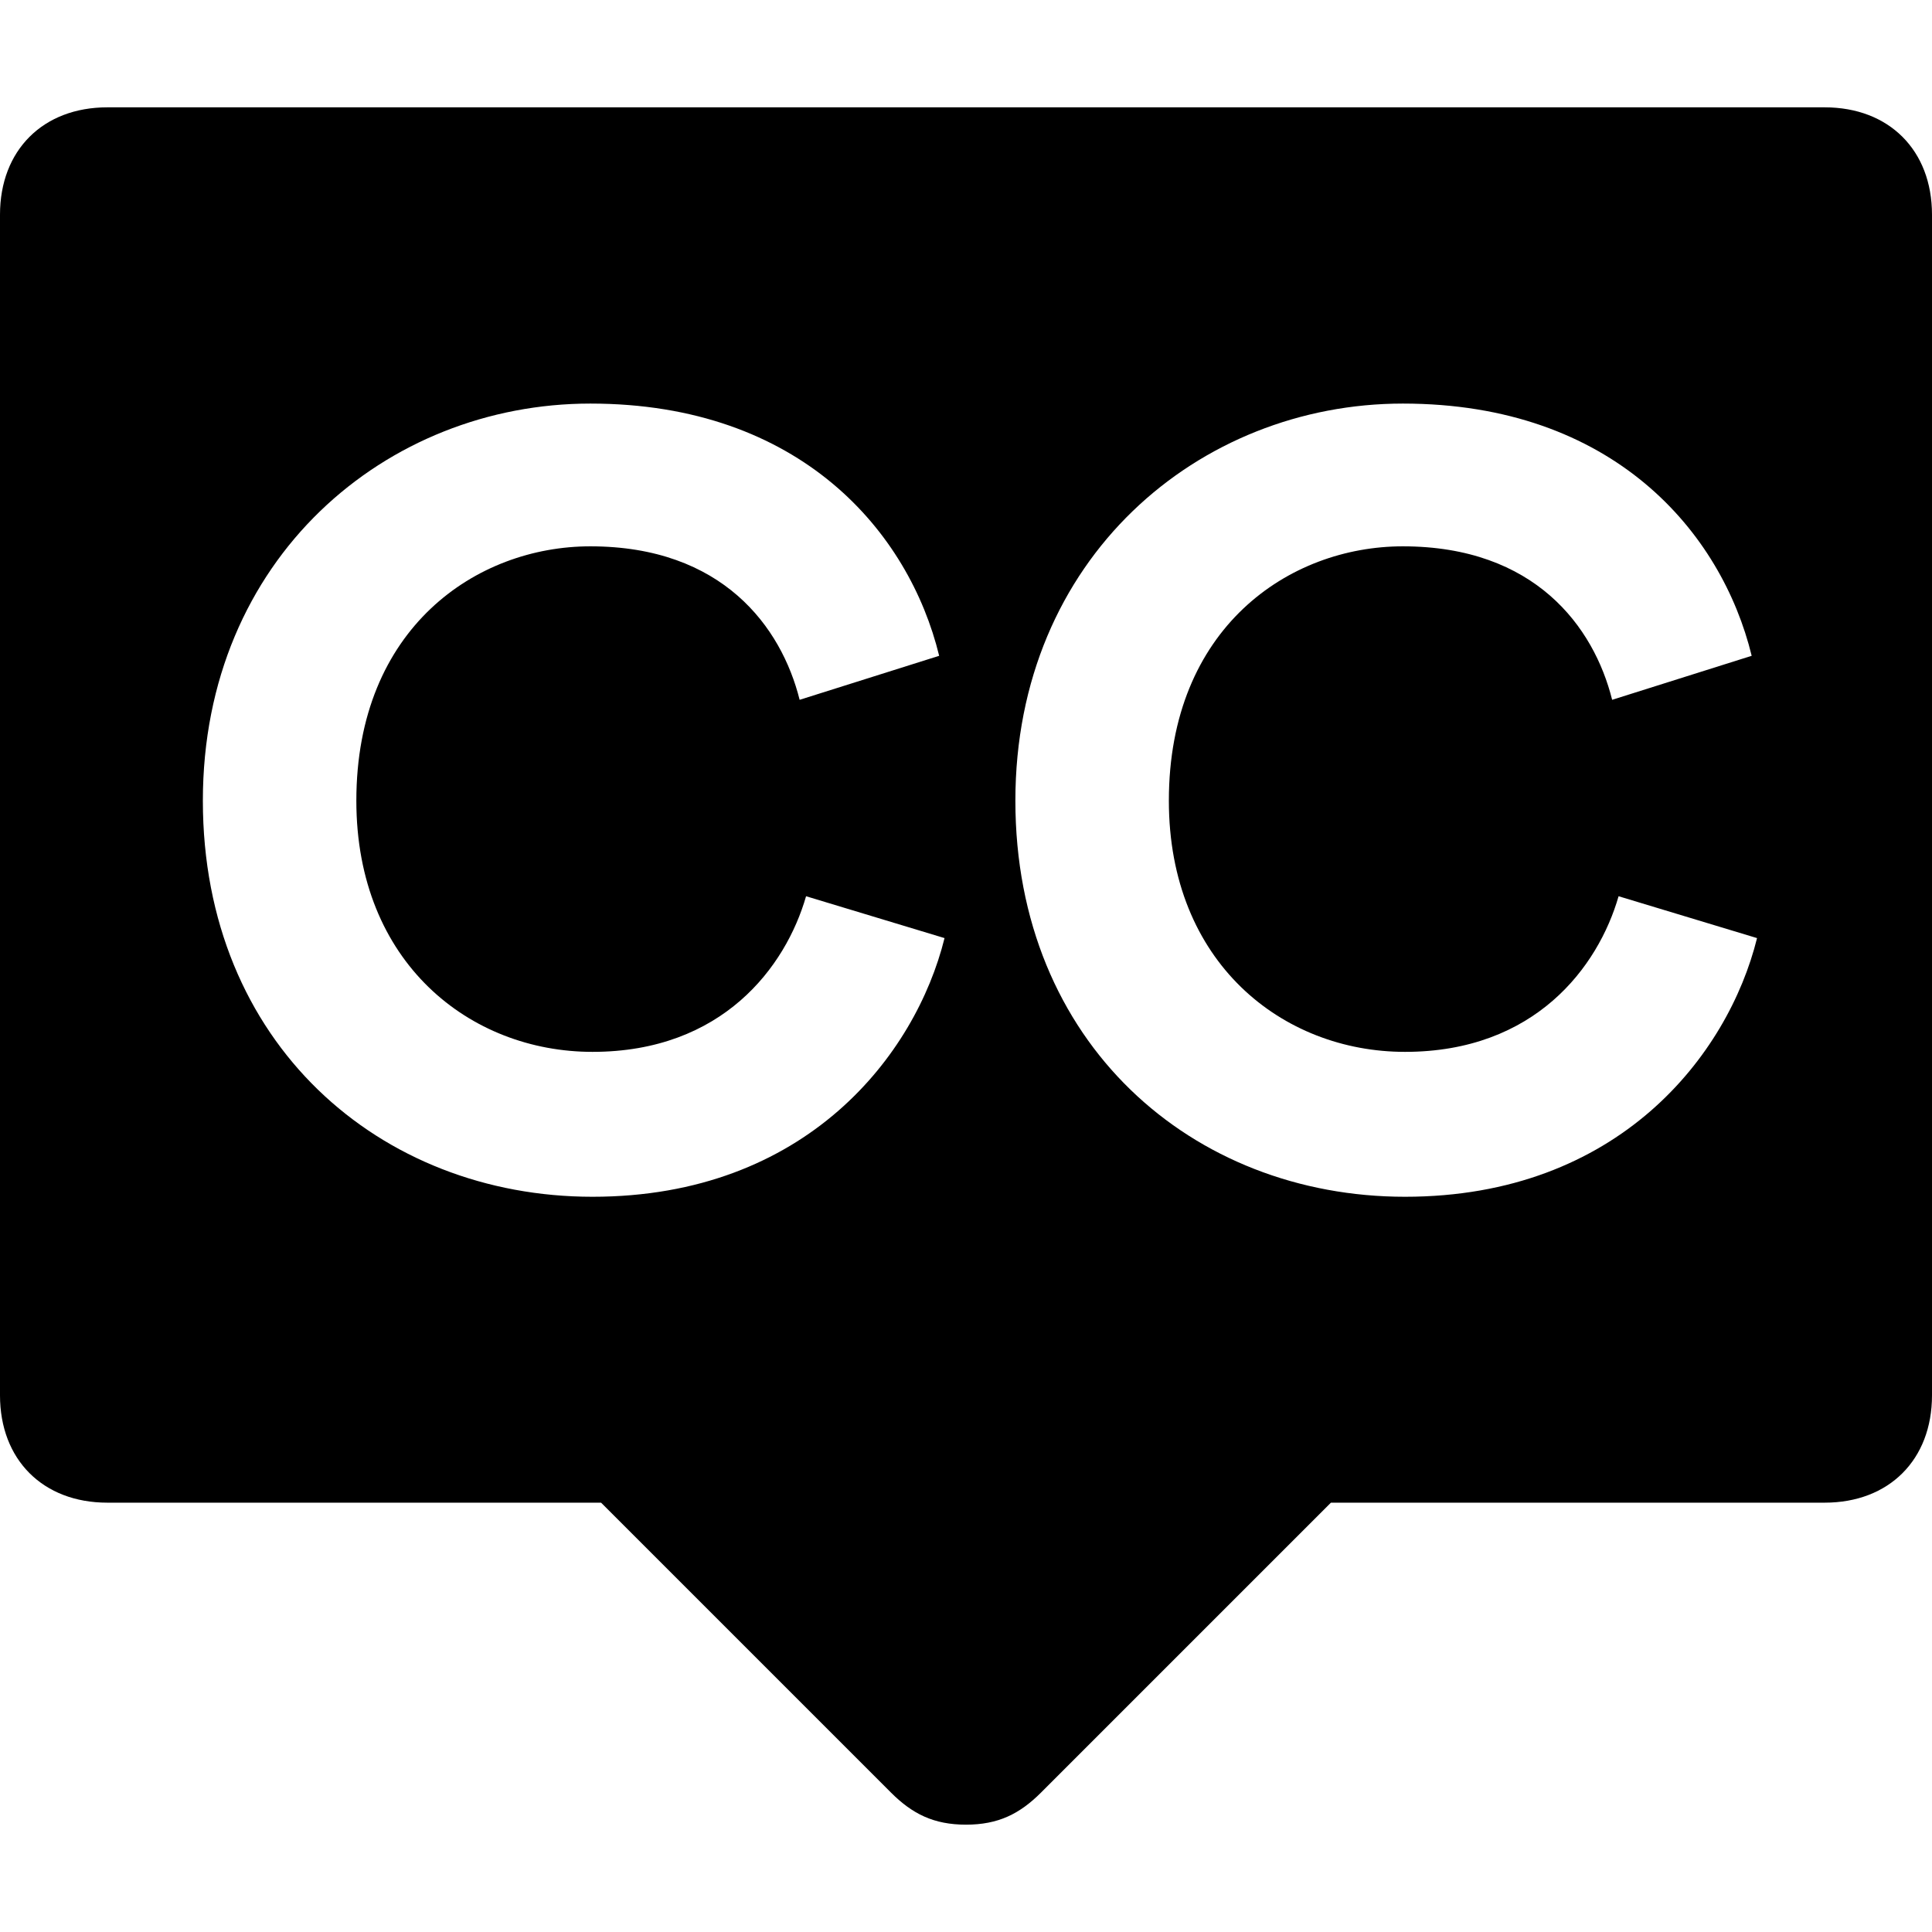
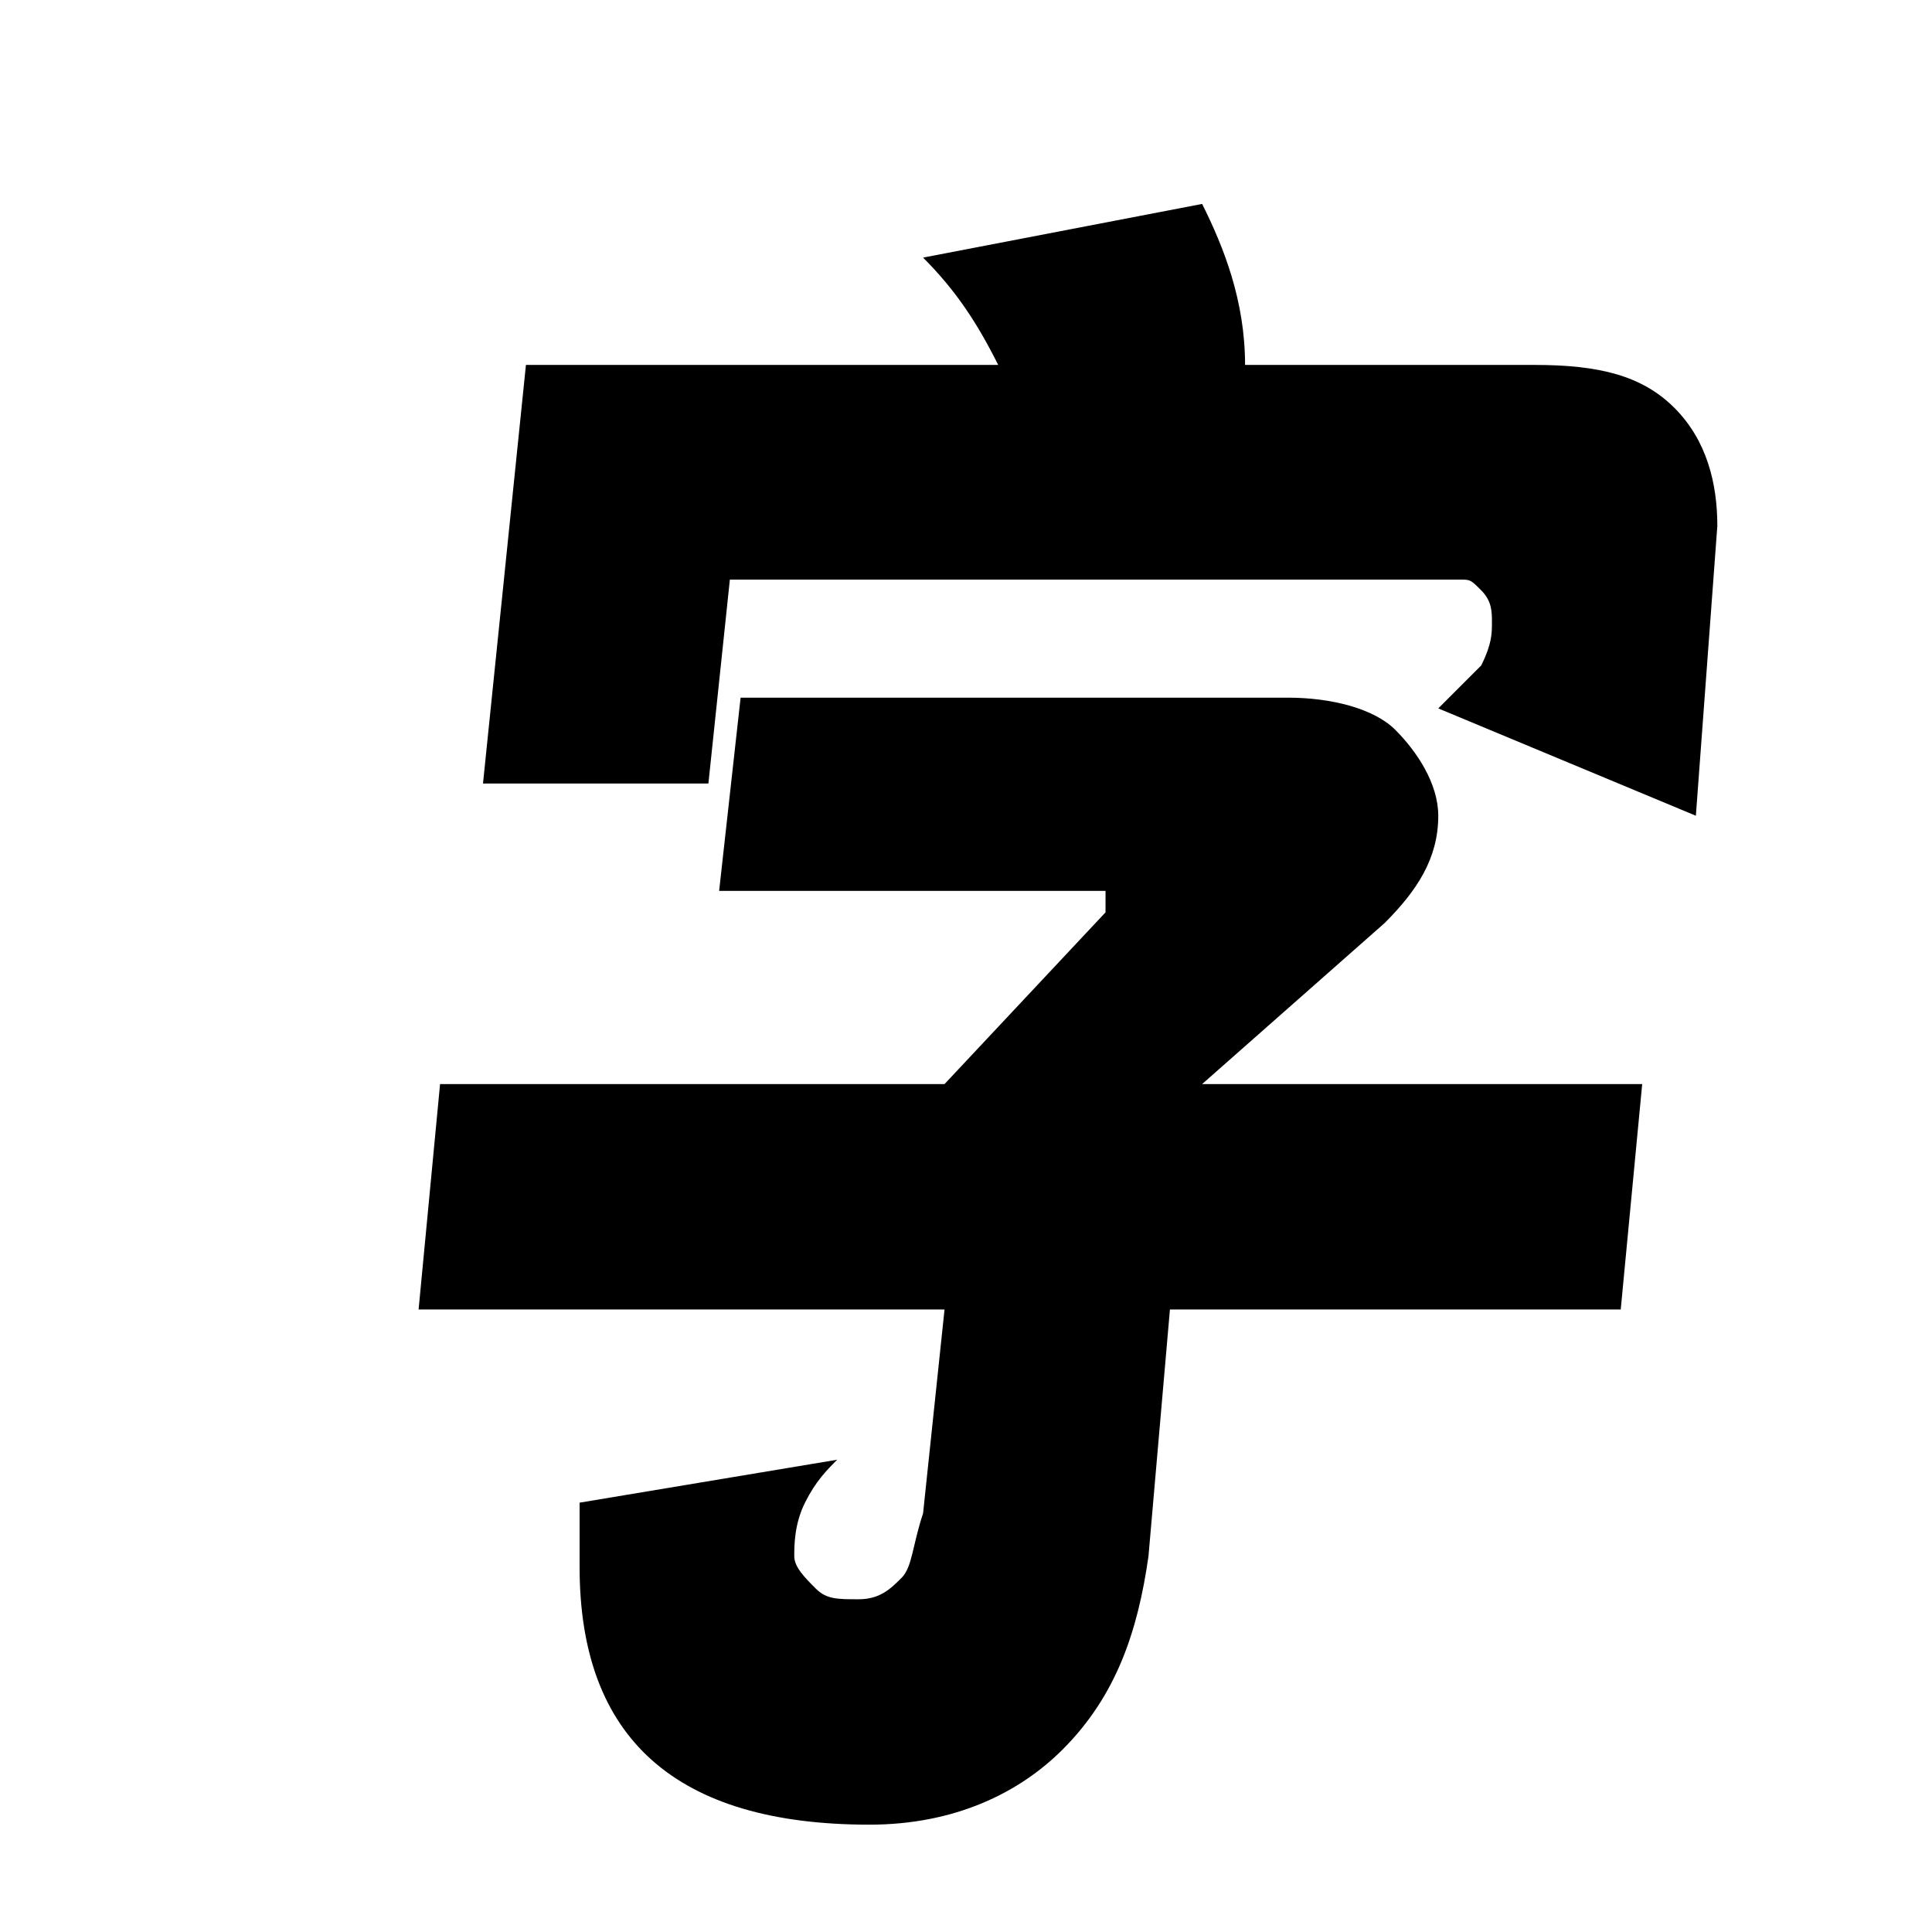
- <svg xmlns="http://www.w3.org/2000/svg" width="18px" height="18px" viewBox="0 0 18 18">
-   <g fill-rule="evenodd">
-     <path d="M1,1 C0.4,1 0,1.4 0,2 L0,13 C0,13.6 0.4,14 1,14 L5.6,14 L8.3,16.7 C8.5,16.9 8.7,17 9,17 C9.3,17 9.5,16.9 9.7,16.7 L12.4,14 L17,14 C17.6,14 18,13.6 18,13 L18,2 C18,1.4 17.6,1 17,1 L1,1 Z M5.52,11.15 C7.51,11.15 8.53,9.83 8.8,8.74 L7.51,8.35 C7.32,9.01 6.73,9.8 5.52,9.8 C4.38,9.8 3.32,8.97 3.32,7.46 C3.32,5.85 4.44,5.09 5.5,5.09 C6.73,5.09 7.28,5.84 7.45,6.52 L8.75,6.11 C8.47,4.96 7.46,3.76 5.5,3.76 C3.6,3.76 1.89,5.2 1.89,7.46 C1.89,9.72 3.54,11.15 5.52,11.15 Z M13.09,11.15 C15.08,11.15 16.1,9.83 16.37,8.74 L15.08,8.35 C14.89,9.01 14.3,9.8 13.09,9.8 C11.95,9.8 10.89,8.97 10.89,7.46 C10.89,5.85 12.01,5.09 13.07,5.09 C14.3,5.09 14.85,5.84 15.02,6.52 L16.32,6.11 C16.04,4.96 15.03,3.76 13.07,3.76 C11.17,3.76 9.46,5.2 9.46,7.46 C9.46,9.72 11.11,11.15 13.09,11.15 Z" />
+ <svg xmlns="http://www.w3.org/2000/svg" version="1.1" id="图层_2" x="0px" y="0px" viewBox="0 0 18 18" style="enable-background:new 0 0 18 18;" xml:space="preserve">
+   <g>
+     <path d="M11.2,10.1h4.1l-0.2,2.1h-4.2l-0.2,2.3c-0.1,0.7-0.3,1.3-0.8,1.8C9.5,16.7,8.9,17,8.1,17c-1.8,0-2.7-0.8-2.7-2.4   c0-0.1,0-0.3,0-0.6l2.4-0.4c-0.1,0.1-0.2,0.2-0.3,0.4c-0.1,0.2-0.1,0.4-0.1,0.5c0,0.1,0.1,0.2,0.2,0.3c0.1,0.1,0.2,0.1,0.4,0.1   c0.2,0,0.3-0.1,0.4-0.2c0.1-0.1,0.1-0.3,0.2-0.6l0.2-1.9H3.9l0.2-2.1h4.7l1.5-1.6c0,0,0-0.1,0-0.1c0,0,0-0.1,0-0.1c0,0-0.1,0-0.1,0   H6.7l0.2-1.8H12c0.4,0,0.8,0.1,1,0.3c0.2,0.2,0.4,0.5,0.4,0.8c0,0.4-0.2,0.7-0.5,1L11.2,10.1z M14.3,3.4c0.6,0,1,0.1,1.3,0.4   c0.3,0.3,0.4,0.7,0.4,1.1l-0.2,2.7l-2.4-1c0.1-0.1,0.3-0.3,0.4-0.4c0.1-0.2,0.1-0.3,0.1-0.4c0-0.1,0-0.2-0.1-0.3s-0.1-0.1-0.2-0.1   H6.8L6.6,7.3H4.5l0.4-3.9h4.4C9.1,3,8.9,2.7,8.6,2.4l2.6-0.5c0.2,0.4,0.4,0.9,0.4,1.5H14.3z" />
  </g>
</svg>
